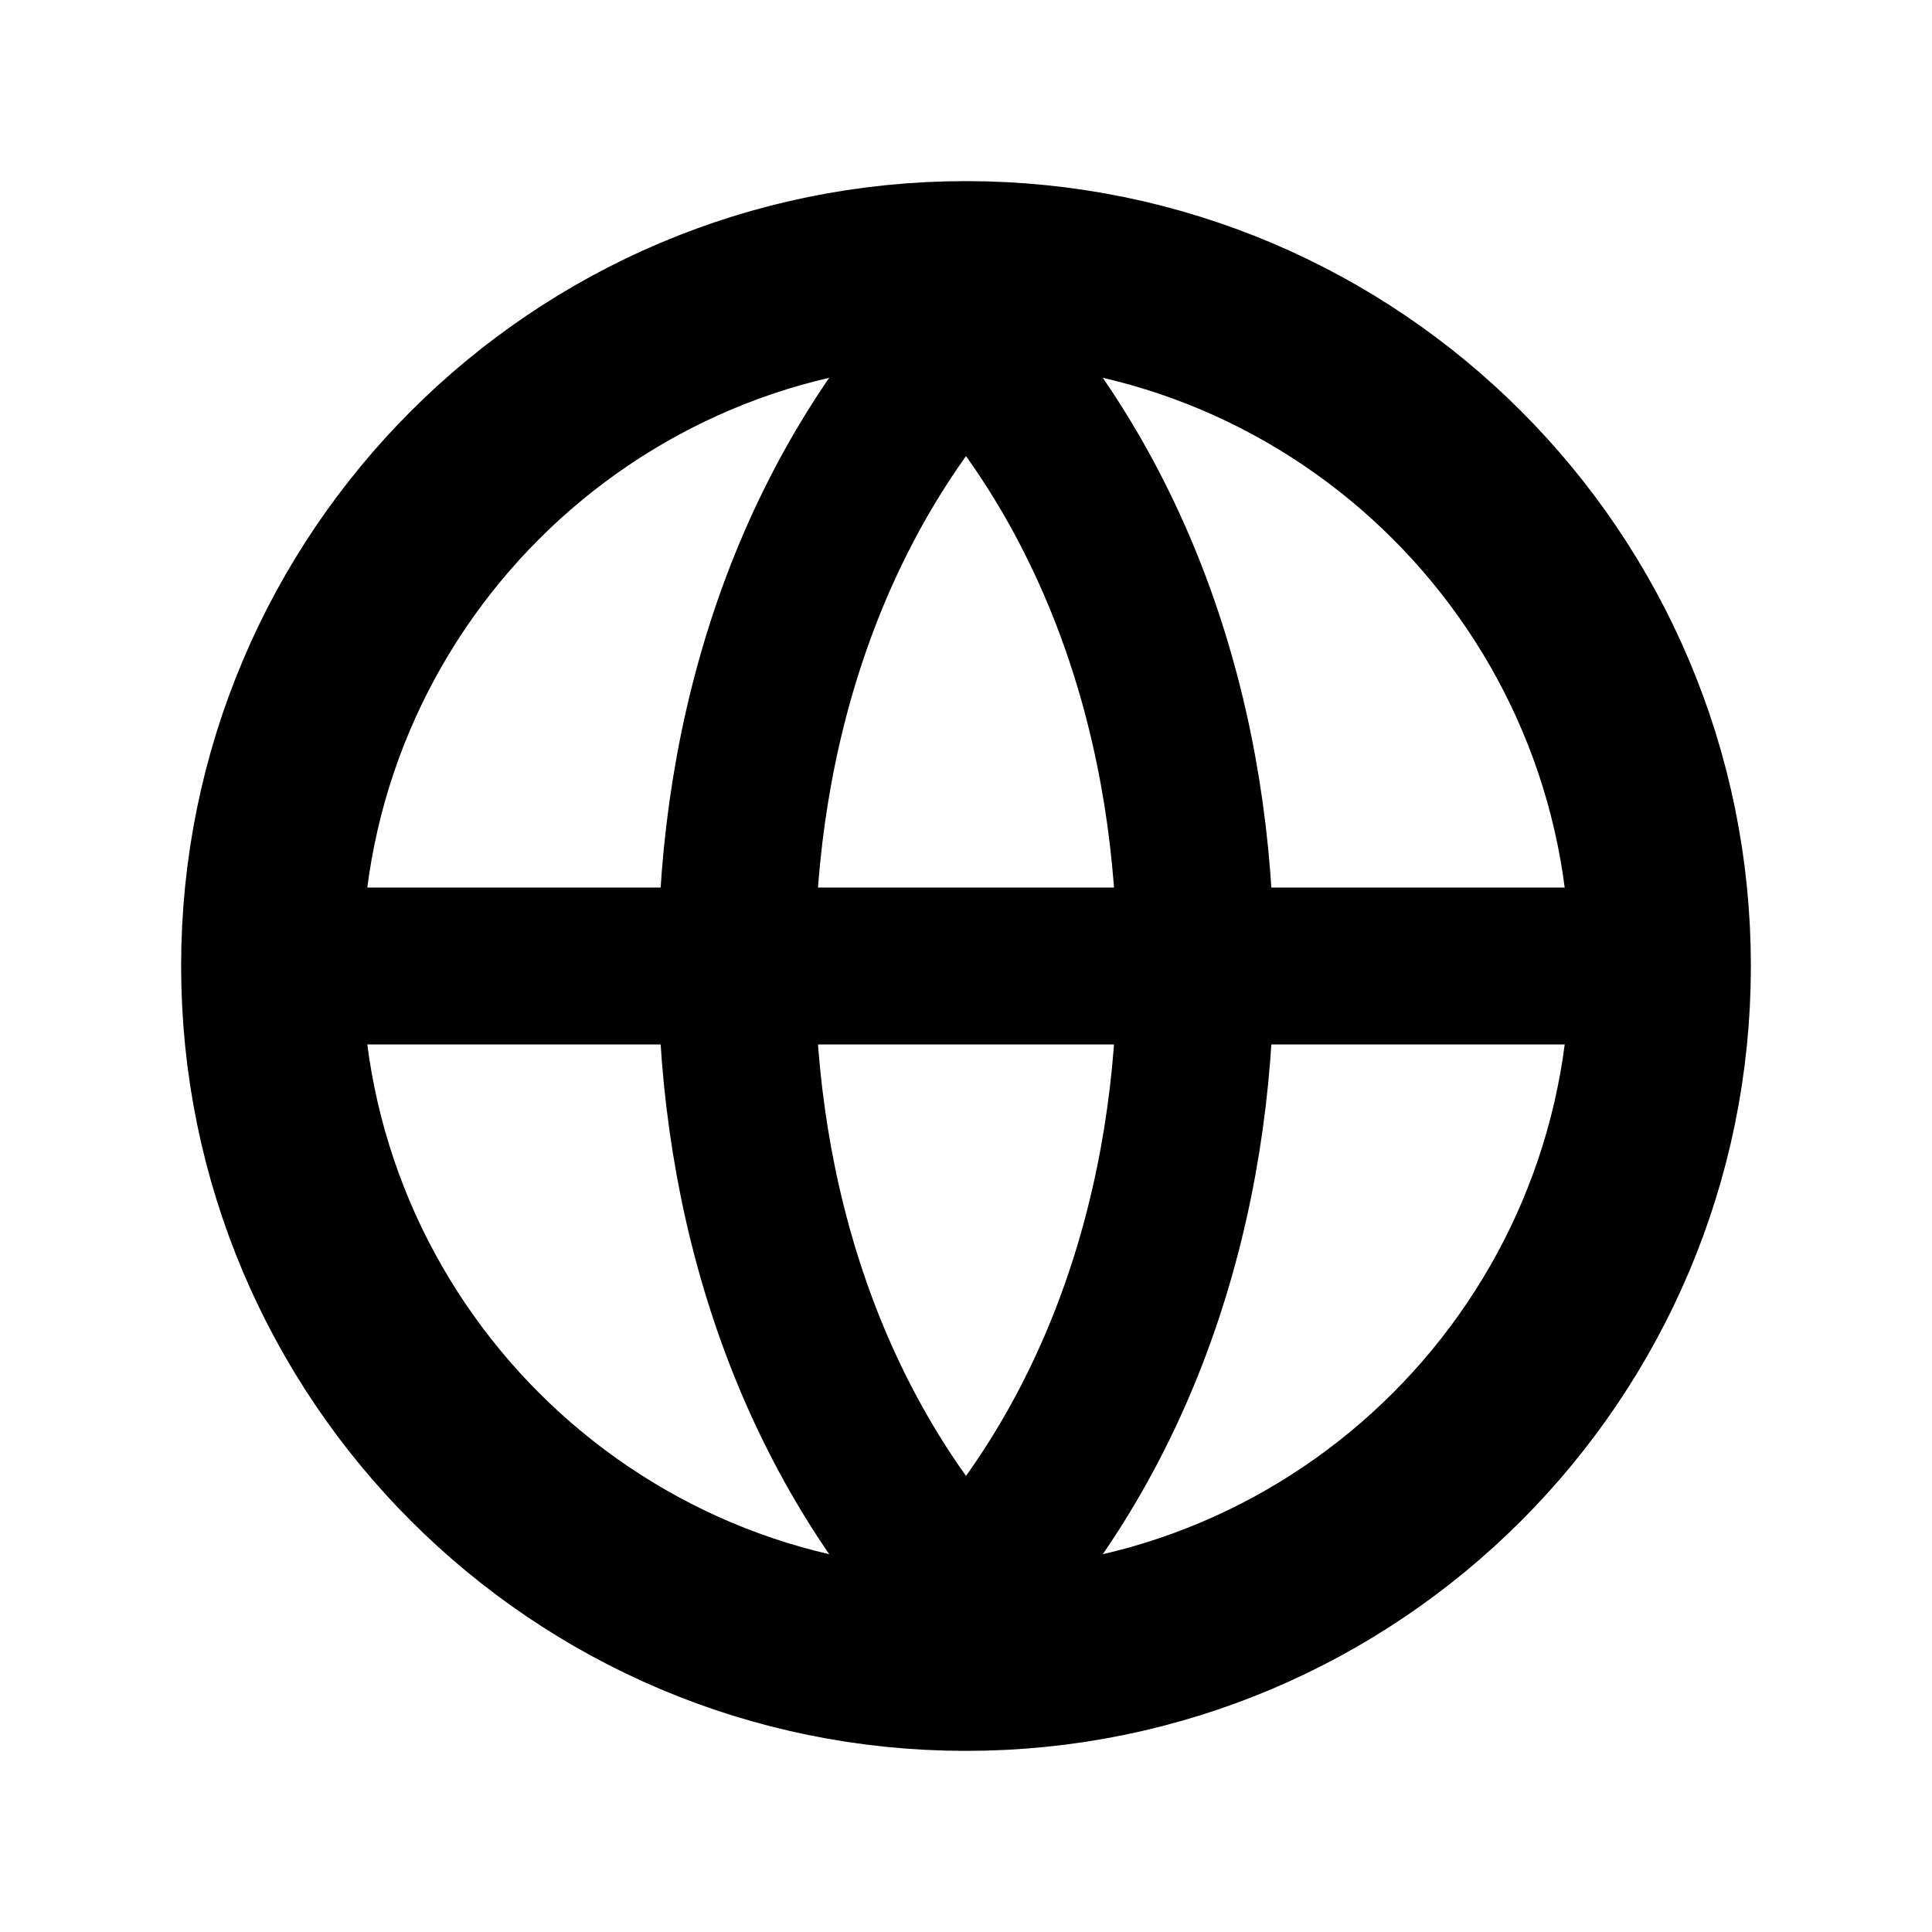
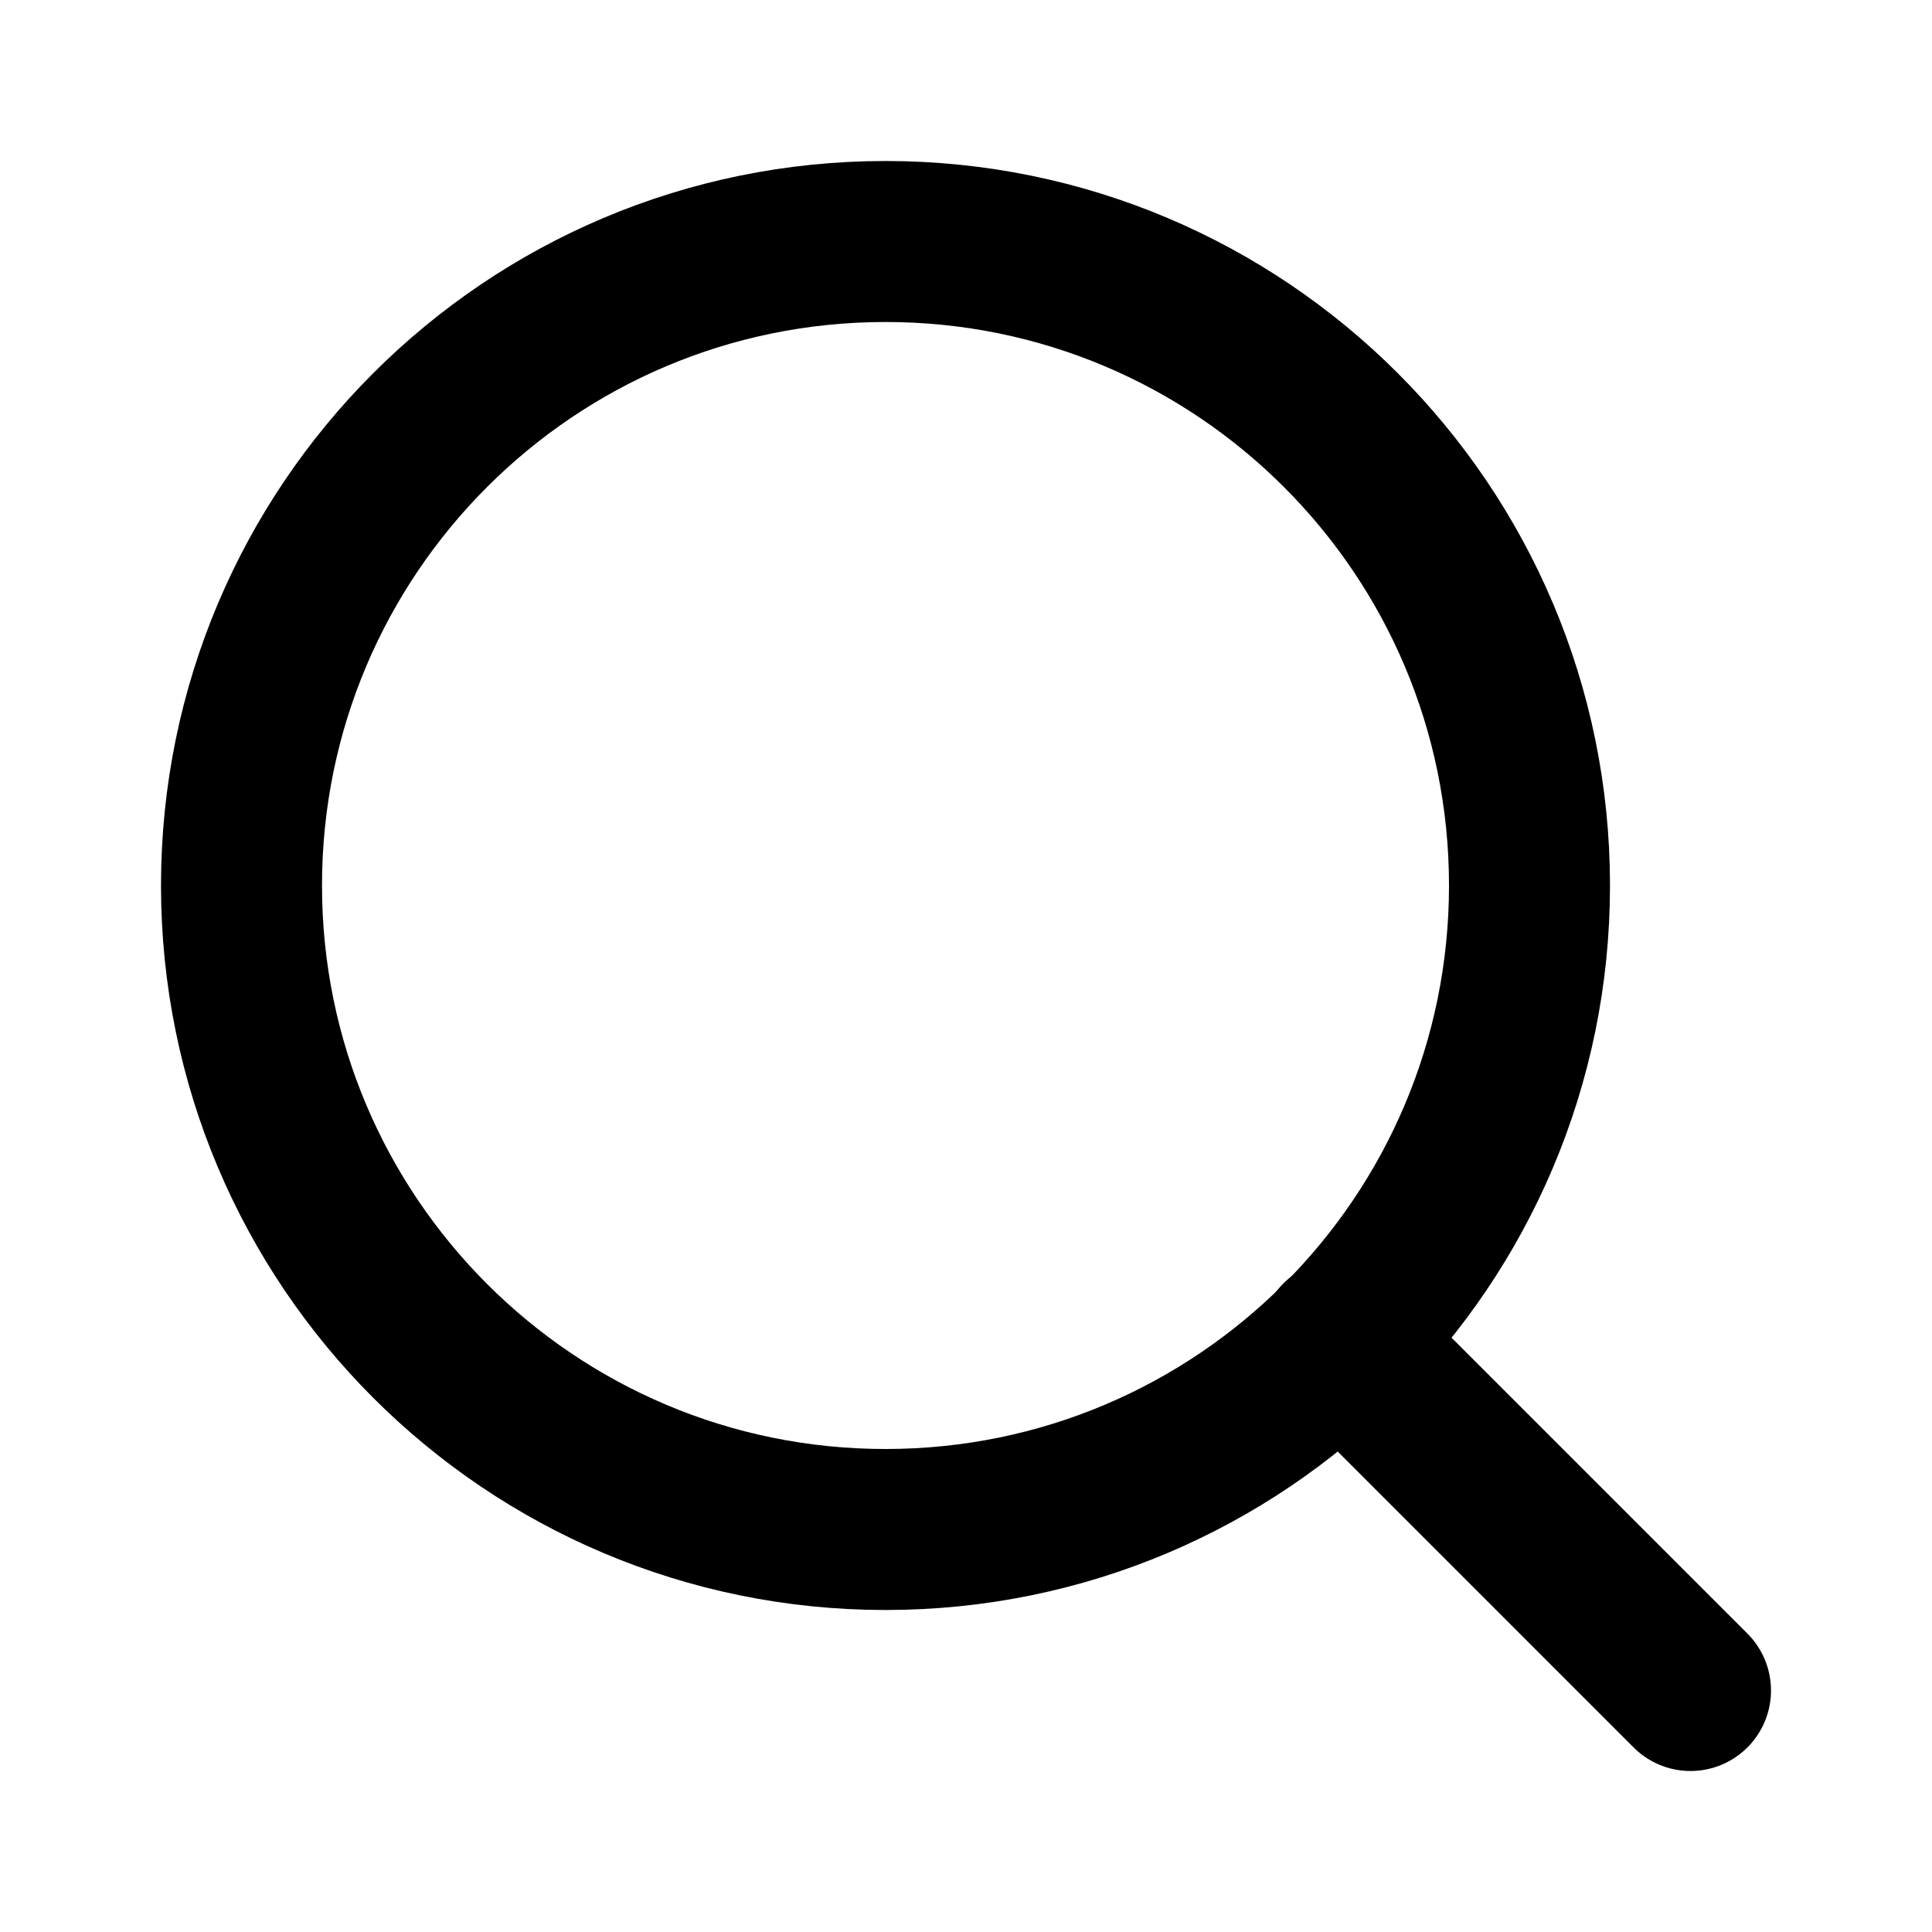
- <svg xmlns="http://www.w3.org/2000/svg" width="16" height="16" viewBox="0 0 16 16" fill="none">
-   <circle cx="8" cy="8" r="5.75" stroke="currentColor" stroke-width="1.5" />
-   <path d="M2.75 8H13.25" stroke="currentColor" stroke-width="1.3" stroke-linecap="round" />
-   <path d="M8 2.75C6.7 4.15 6.1 6.05 6.1 8C6.1 9.95 6.7 11.85 8 13.25" stroke="currentColor" stroke-width="1.3" stroke-linecap="round" />
-   <path d="M8 2.75C9.3 4.15 9.9 6.05 9.9 8C9.9 9.95 9.3 11.85 8 13.25" stroke="currentColor" stroke-width="1.3" stroke-linecap="round" />
+ <svg xmlns="http://www.w3.org/2000/svg" viewBox="0 0 24 24" fill="none">
+   <circle cx="11" cy="11" r="8" stroke="currentColor" stroke-width="2" />
+   <line x1="21" y1="21" x2="16.65" y2="16.65" stroke="currentColor" stroke-width="2" stroke-linecap="round" />
</svg>
